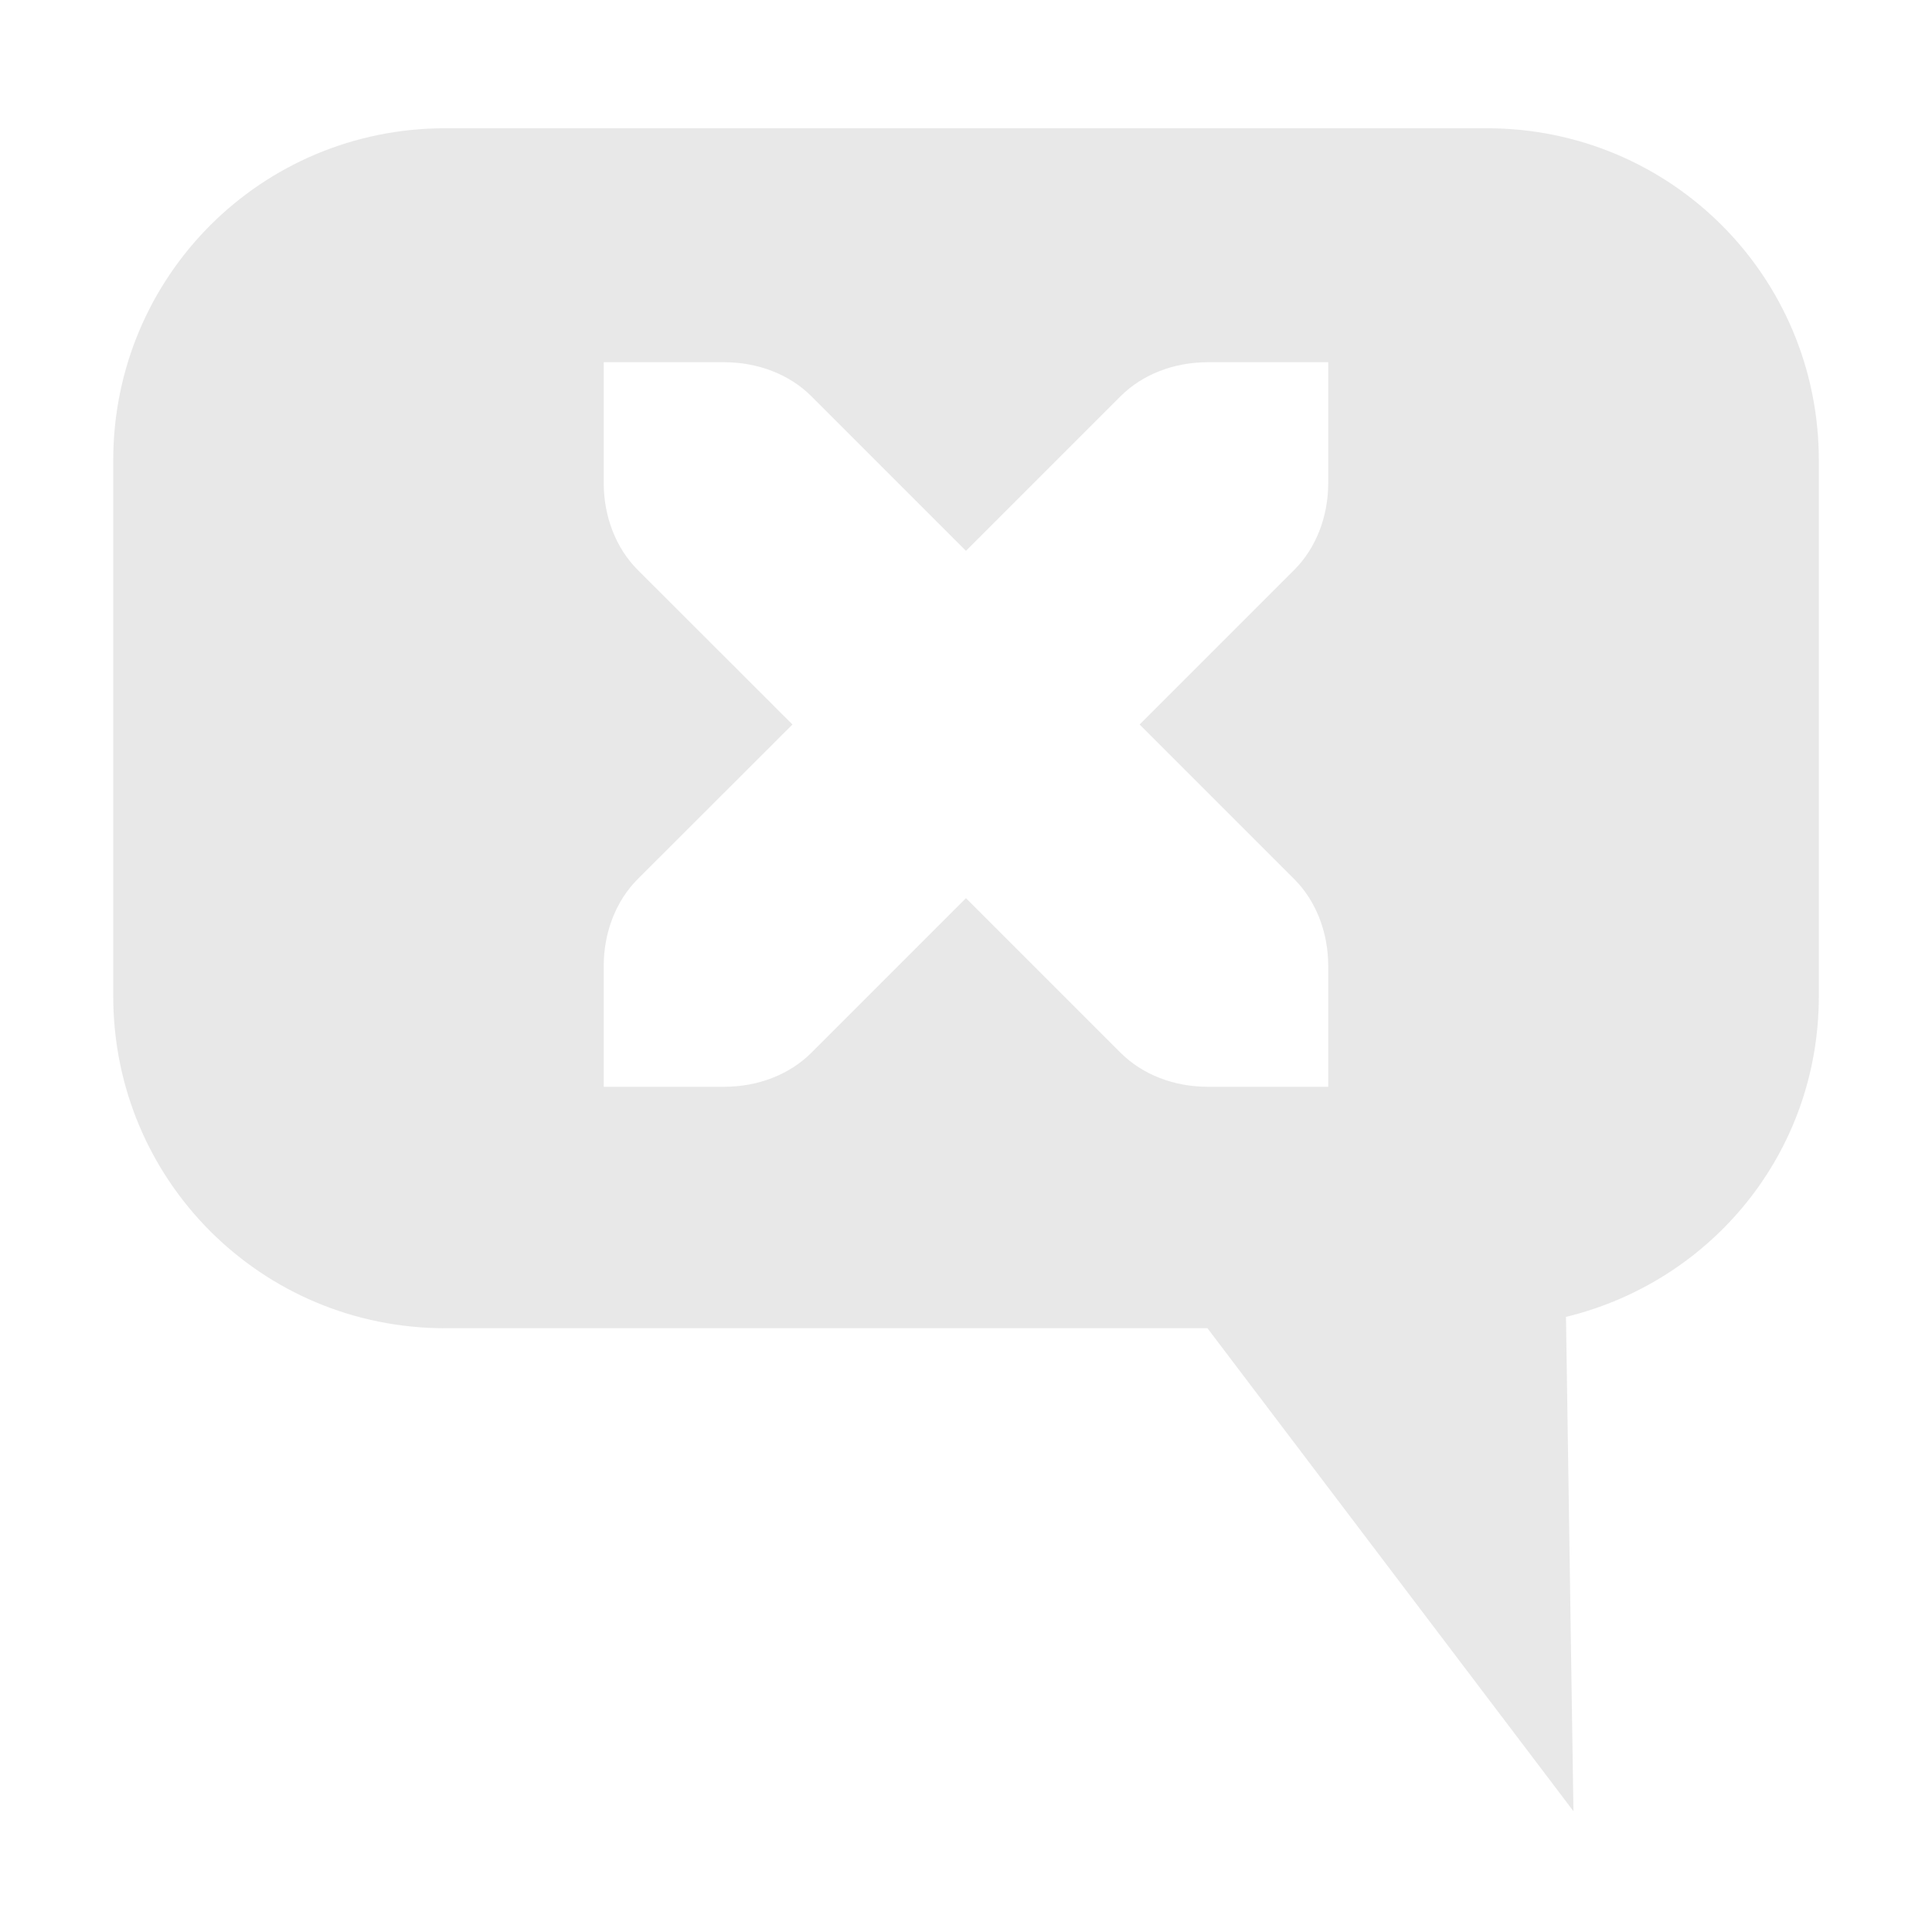
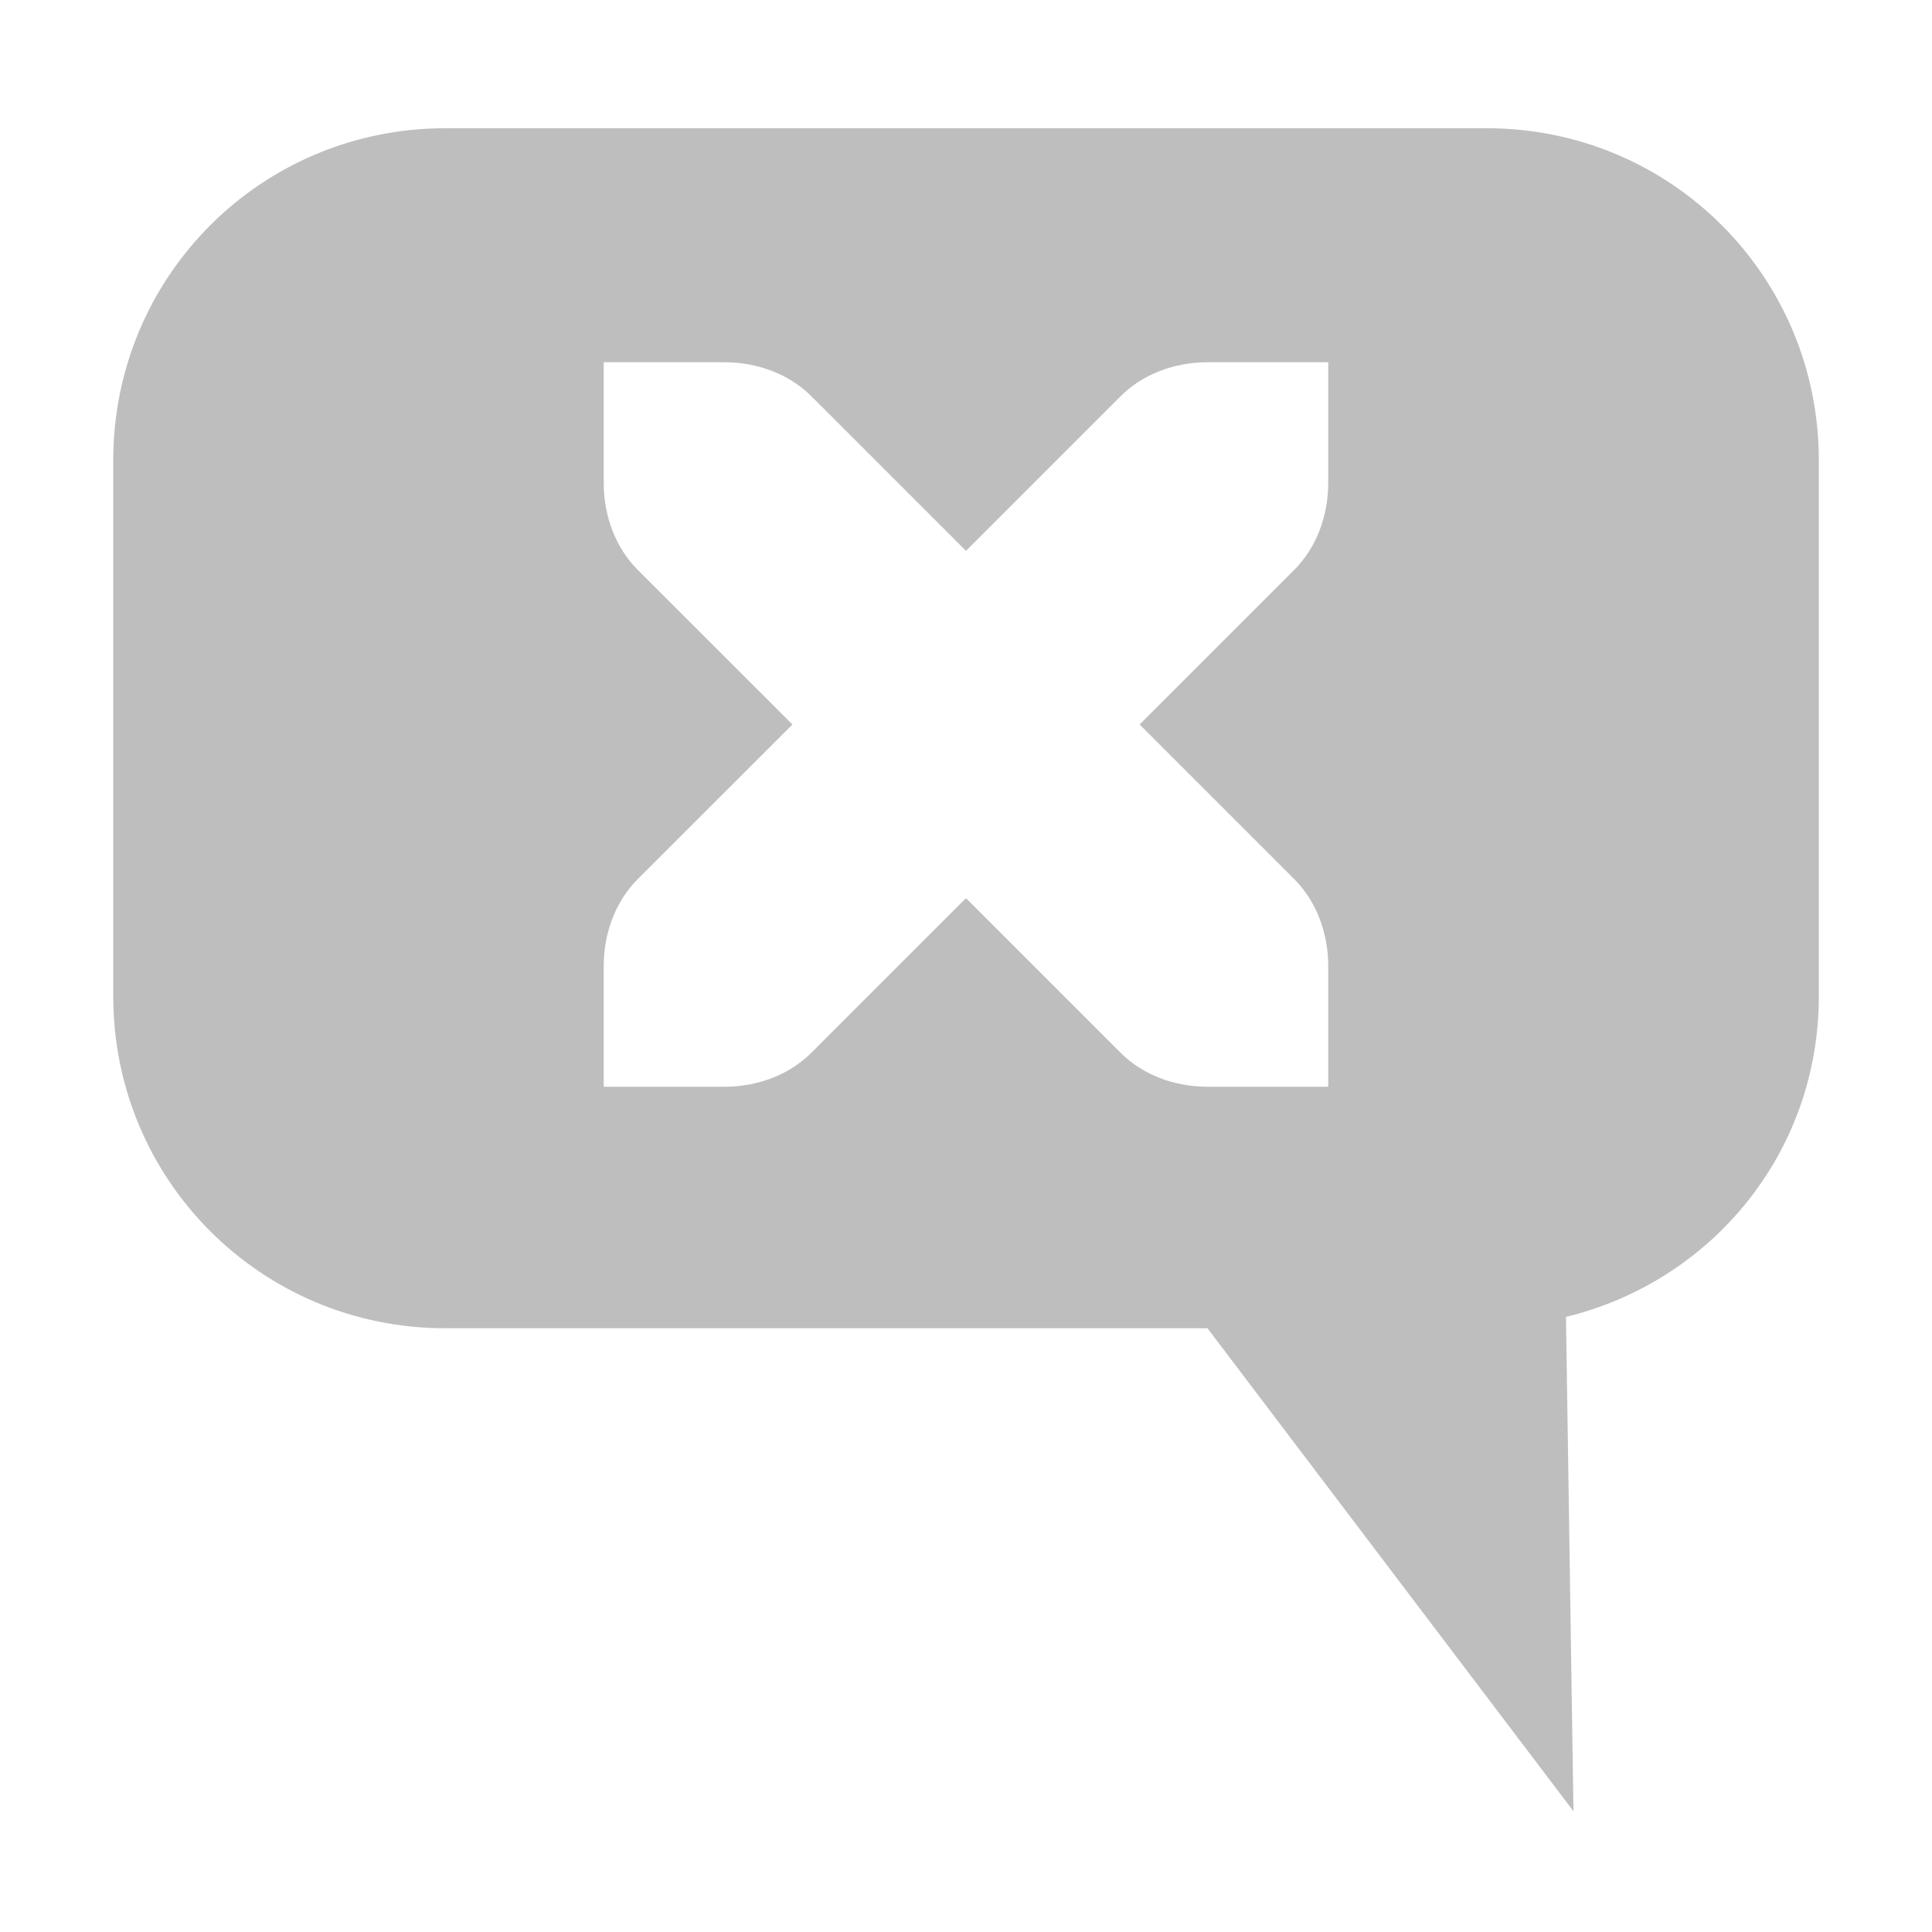
- <svg xmlns="http://www.w3.org/2000/svg" id="svg7384" version="1.1" height="16" width="16">
+ <svg xmlns="http://www.w3.org/2000/svg" height="16" id="svg7384" version="1.1" width="16">
  <defs id="defs7386" />
-   <g transform="translate(-61.0002,-357)" id="layer9" style="display:inline">
-     <path d="m 64.688,358.062 c -1.524,0 -2.75,1.226 -2.75,2.75 l 0,4.438 c 0,1.524 1.226,2.75 2.75,2.75 l 6.312,0 3.031,4 -0.062,-4.094 c 1.205,-0.293 2.094,-1.359 2.094,-2.656 l 0,-4.438 c 0,-1.524 -1.226,-2.75 -2.75,-2.75 l -8.625,0 z m 1.312,1.938 1,0 c 0.276,0 0.538,0.1 0.719,0.281 l 1.281,1.281 1.281,-1.281 C 70.462,360.1 70.724,360 71,360 l 1,0 0,1 c 0,0.276 -0.1,0.538 -0.281,0.719 L 70.438,363 l 1.281,1.281 c 0.181,0.181 0.281,0.443 0.281,0.719 l 0,1 -1,0 c -0.276,0 -0.538,-0.1 -0.719,-0.281 l -1.281,-1.281 -1.281,1.281 C 67.538,365.9 67.276,366 67,366 l -1,0 0,-1 c 0,-0.276 0.1,-0.538 0.281,-0.719 L 67.563,363 66.281,361.719 C 66.1,361.538 66,361.276 66,361 l 0,-1 z" id="rect11261-1" style="opacity:0.35;color:#bebebe;fill:#bebebe;fill-opacity:1;fill-rule:nonzero;stroke:none;stroke-width:2.4;marker:none;visibility:visible;display:inline;overflow:visible;enable-background:accumulate" />
+   <g id="layer9" style="display:inline" transform="translate(-61.0002,-357)">
+     <path d="m 64.688,358.062 c -1.524,0 -2.75,1.226 -2.75,2.75 l 0,4.438 c 0,1.524 1.226,2.75 2.75,2.75 l 6.312,0 3.031,4 -0.062,-4.094 c 1.205,-0.293 2.094,-1.359 2.094,-2.656 l 0,-4.438 c 0,-1.524 -1.226,-2.75 -2.75,-2.75 l -8.625,0 z m 1.312,1.938 1,0 c 0.276,0 0.538,0.1 0.719,0.281 l 1.281,1.281 1.281,-1.281 C 70.462,360.1 70.724,360 71,360 l 1,0 0,1 c 0,0.276 -0.1,0.538 -0.281,0.719 L 70.438,363 l 1.281,1.281 c 0.181,0.181 0.281,0.443 0.281,0.719 l 0,1 -1,0 c -0.276,0 -0.538,-0.1 -0.719,-0.281 l -1.281,-1.281 -1.281,1.281 C 67.538,365.9 67.276,366 67,366 l -1,0 0,-1 c 0,-0.276 0.1,-0.538 0.281,-0.719 L 67.563,363 66.281,361.719 C 66.1,361.538 66,361.276 66,361 l 0,-1 z" id="rect11261-1" style="color:#bebebe;fill:#bebebe;fill-opacity:1;fill-rule:nonzero;stroke:none;stroke-width:2.4;marker:none;visibility:visible;display:inline;overflow:visible;enable-background:accumulate" />
  </g>
-   <g transform="translate(-61.0002,-357)" id="layer10" />
-   <g transform="translate(-61.0002,-357)" id="layer11" />
-   <g transform="translate(-61.0002,-357)" id="layer12" />
-   <g transform="translate(-61.0002,-357)" id="layer13" />
-   <g transform="translate(-61.0002,-357)" id="layer14" />
-   <g transform="translate(-61.0002,-357)" id="layer15" style="display:inline" />
-   <g transform="translate(-61.0002,-357)" id="g4953" style="display:inline" />
+   <g id="layer10" transform="translate(-61.0002,-357)" />
+   <g id="layer11" transform="translate(-61.0002,-357)" />
+   <g id="layer13" transform="translate(-61.0002,-357)" />
+   <g id="layer14" transform="translate(-61.0002,-357)" />
+   <g id="layer15" style="display:inline" transform="translate(-61.0002,-357)" />
+   <g id="g71291" style="display:inline" transform="translate(-61.0002,-357)" />
+   <g id="g4953" style="display:inline" transform="translate(-61.0002,-357)" />
+   <g id="layer12" style="display:inline" transform="translate(-61.0002,-357)" />
</svg>
